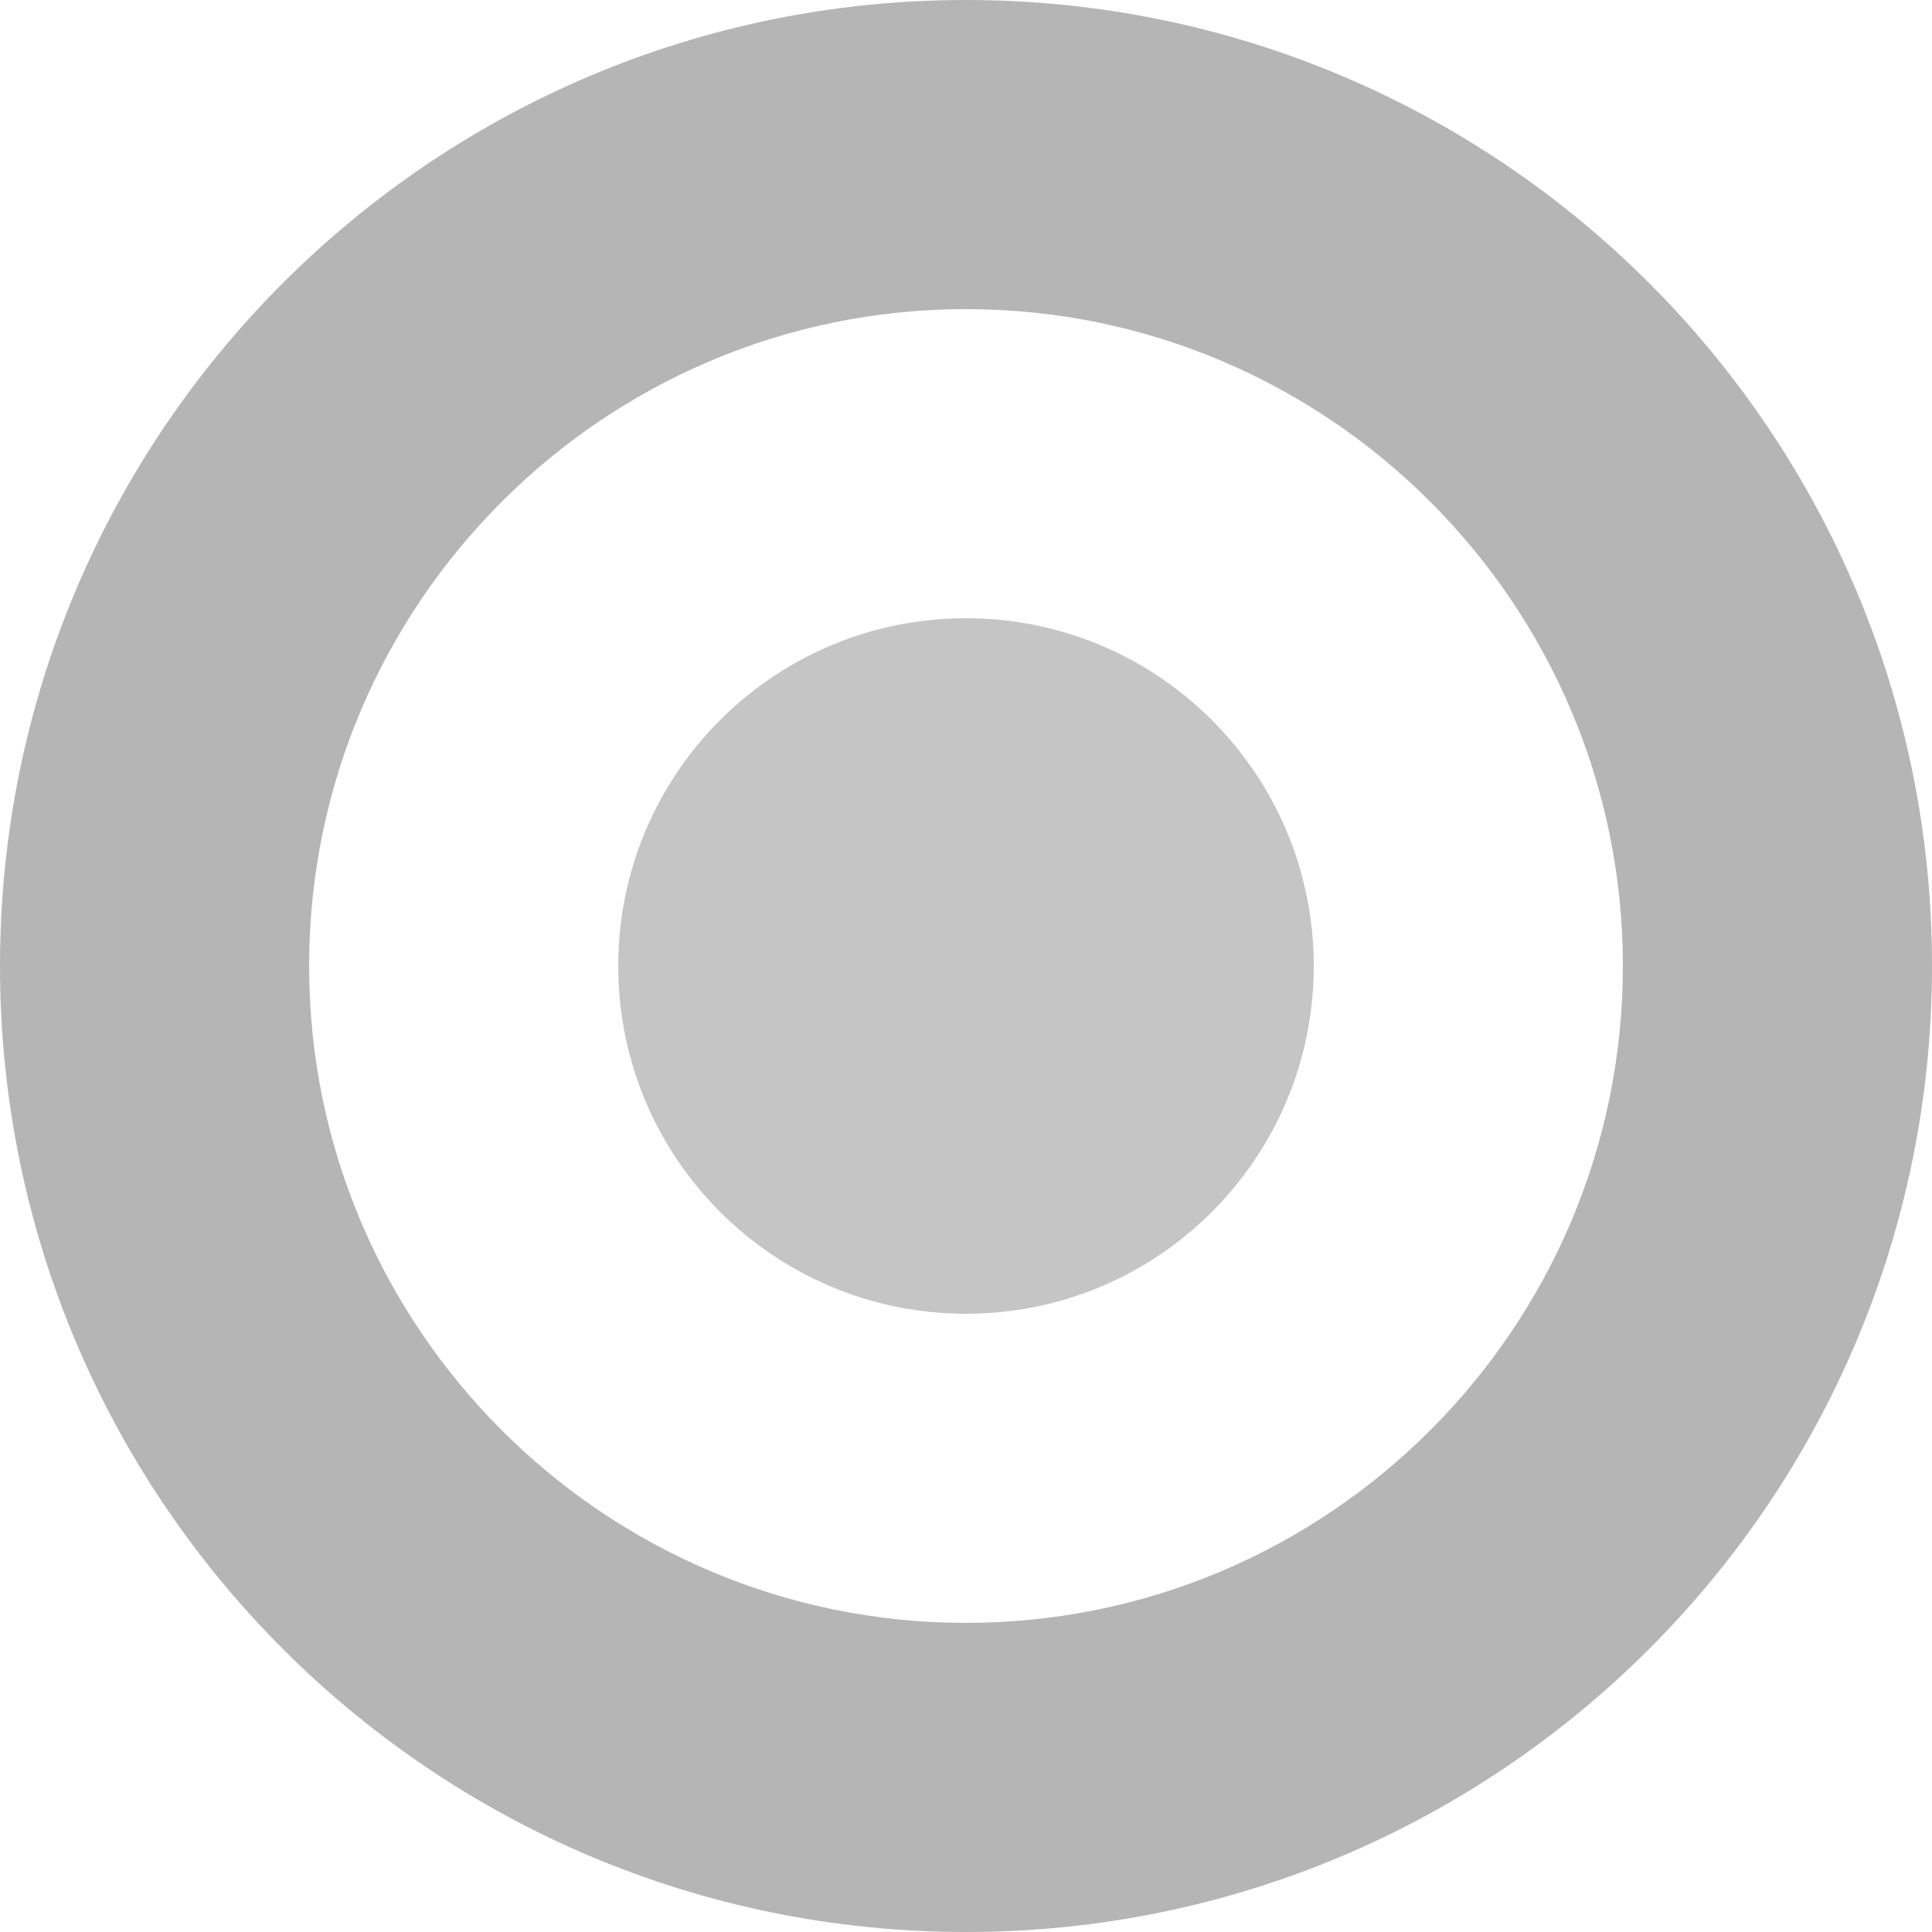
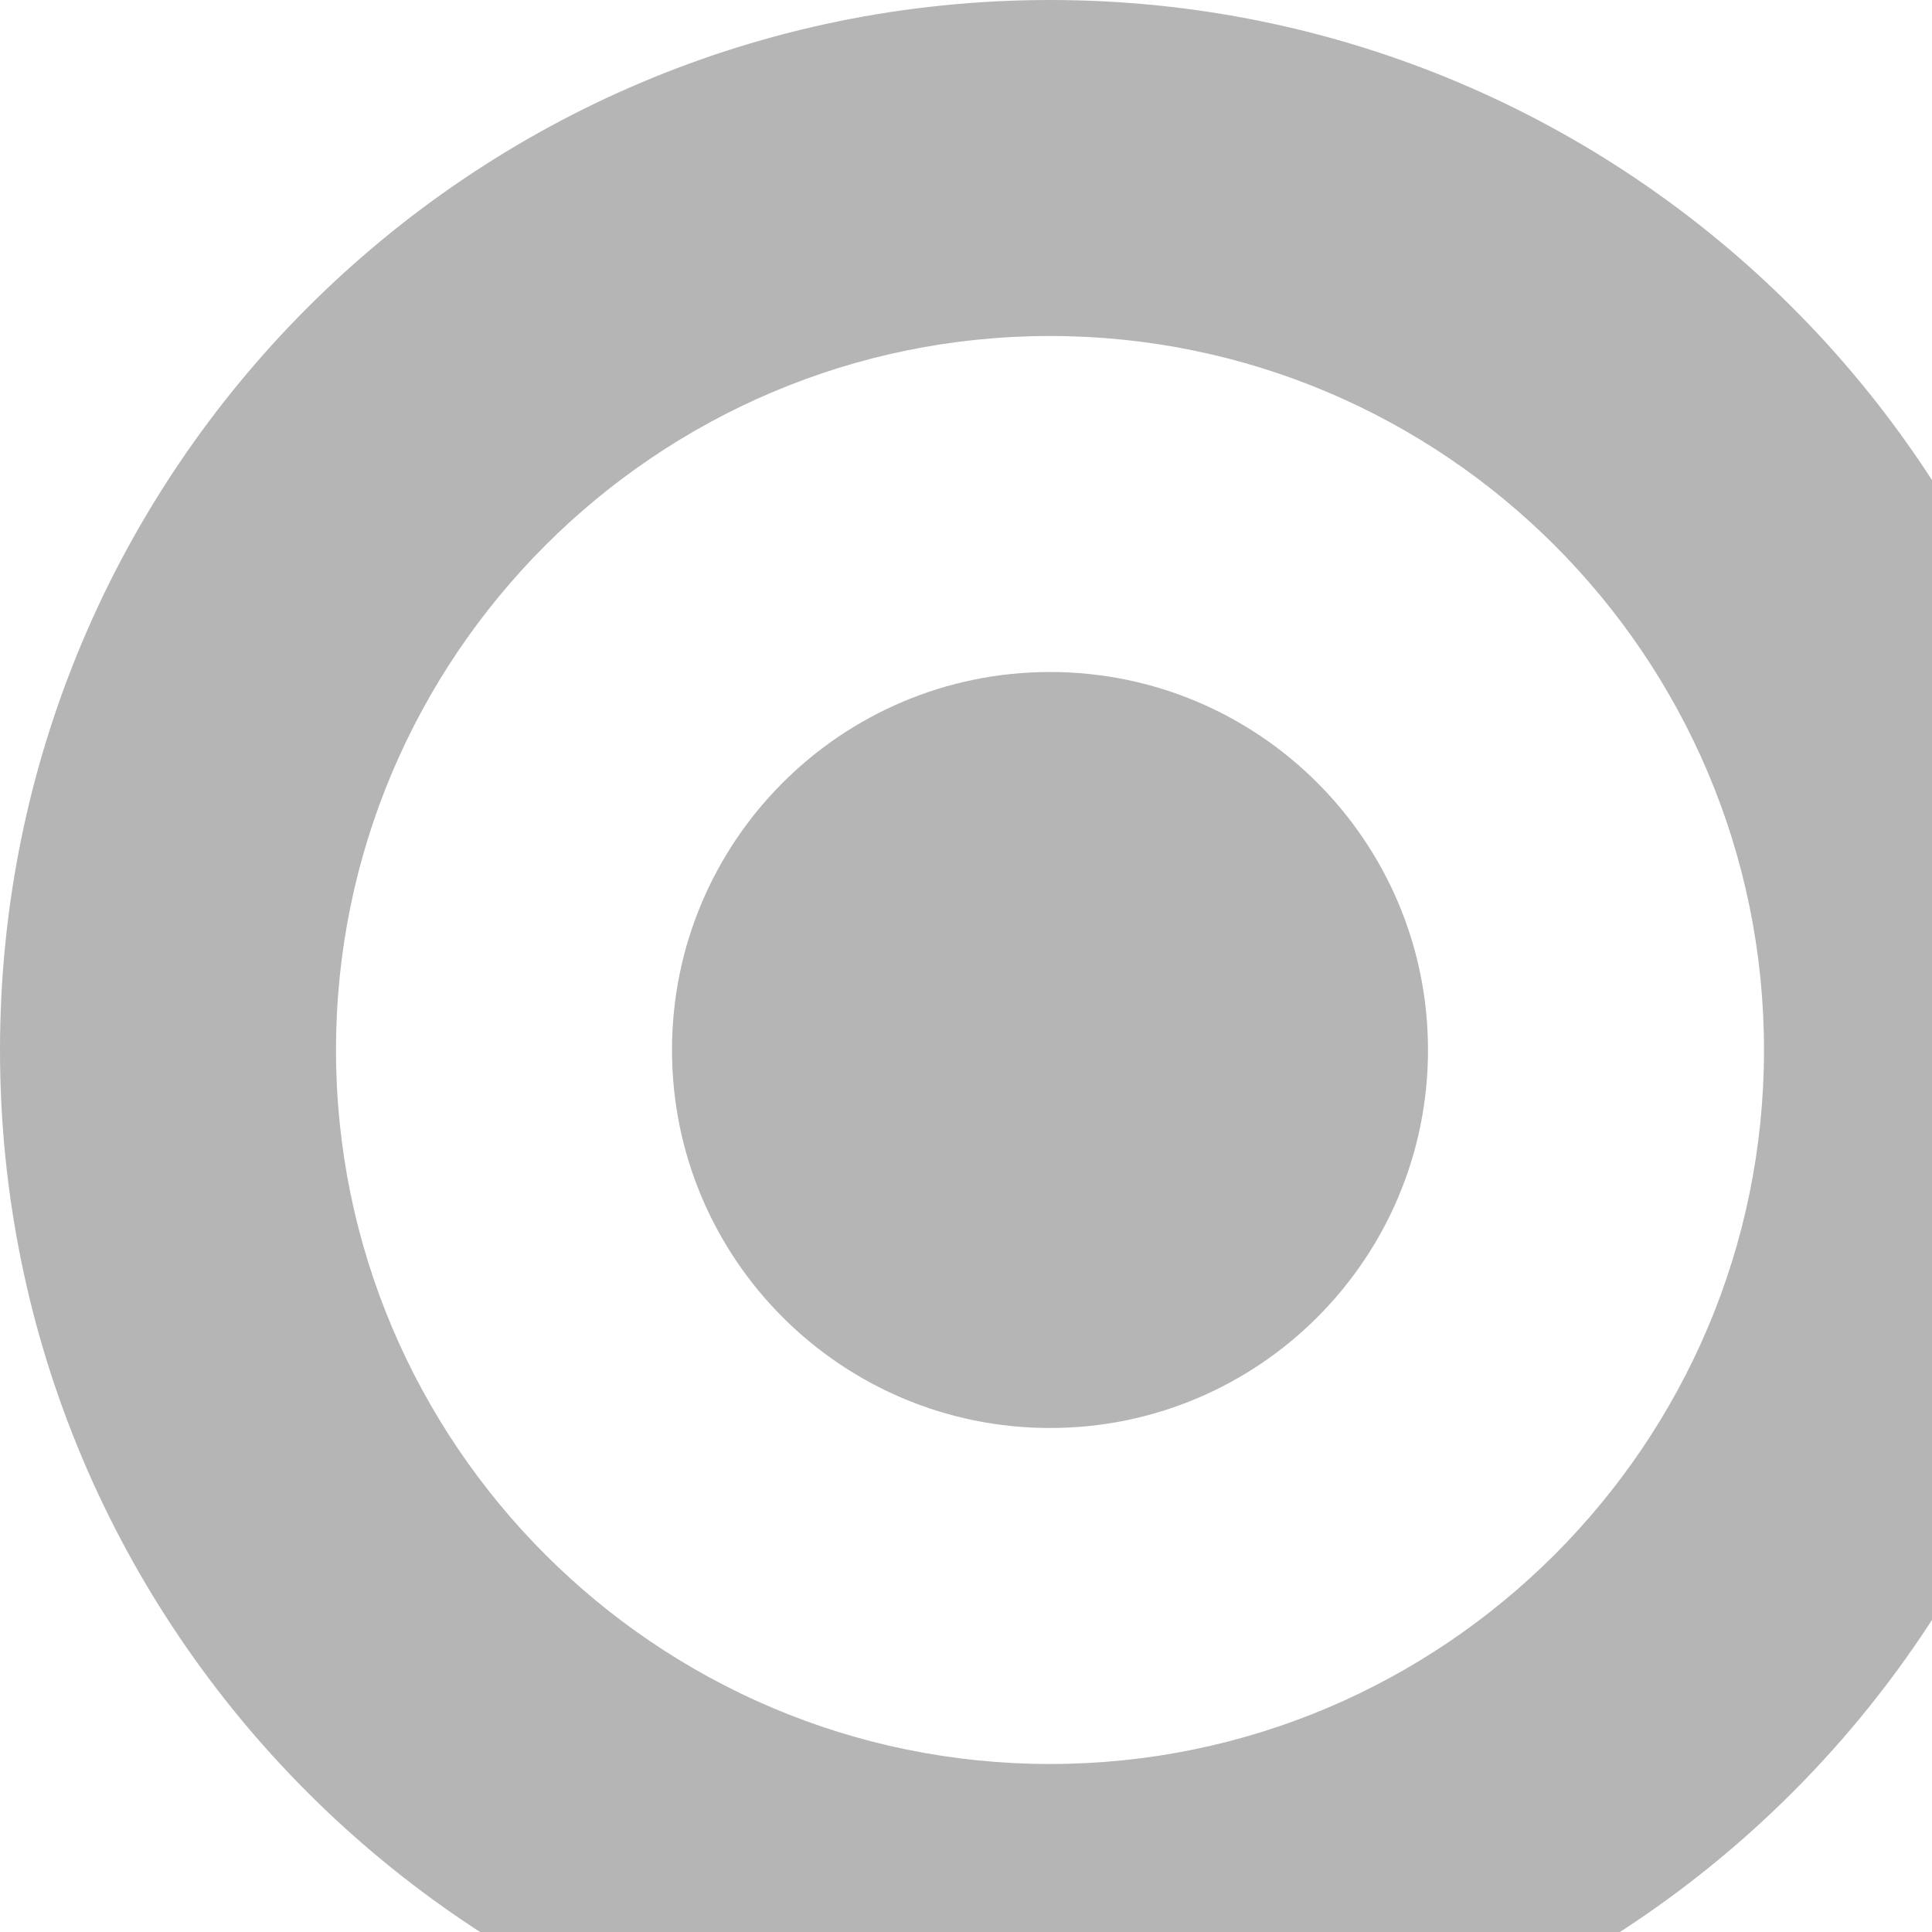
- <svg xmlns="http://www.w3.org/2000/svg" width="25" height="25" viewBox="0 0 25 25">
+ <svg xmlns="http://www.w3.org/2000/svg" width="23" height="23" viewBox="0 0 23 23">
  <path fill="#b5b5b5" d="M12.5 4c4.687 0 8.5 3.813 8.5 8.5 0 4.687-3.813 8.5-8.5 8.5C7.813 21 4 17.187 4 12.5 4 7.813 7.813 4 12.5 4m0-4C5.597 0 0 5.597 0 12.5S5.597 25 12.5 25 25 19.403 25 12.5 19.403 0 12.5 0z" />
-   <circle fill="#c5c5c5" cx="12.5" cy="12.5" r="4.5" />
+   <circle fill="#b5b5b5" cx="12.5" cy="12.5" r="4.5" />
</svg>
